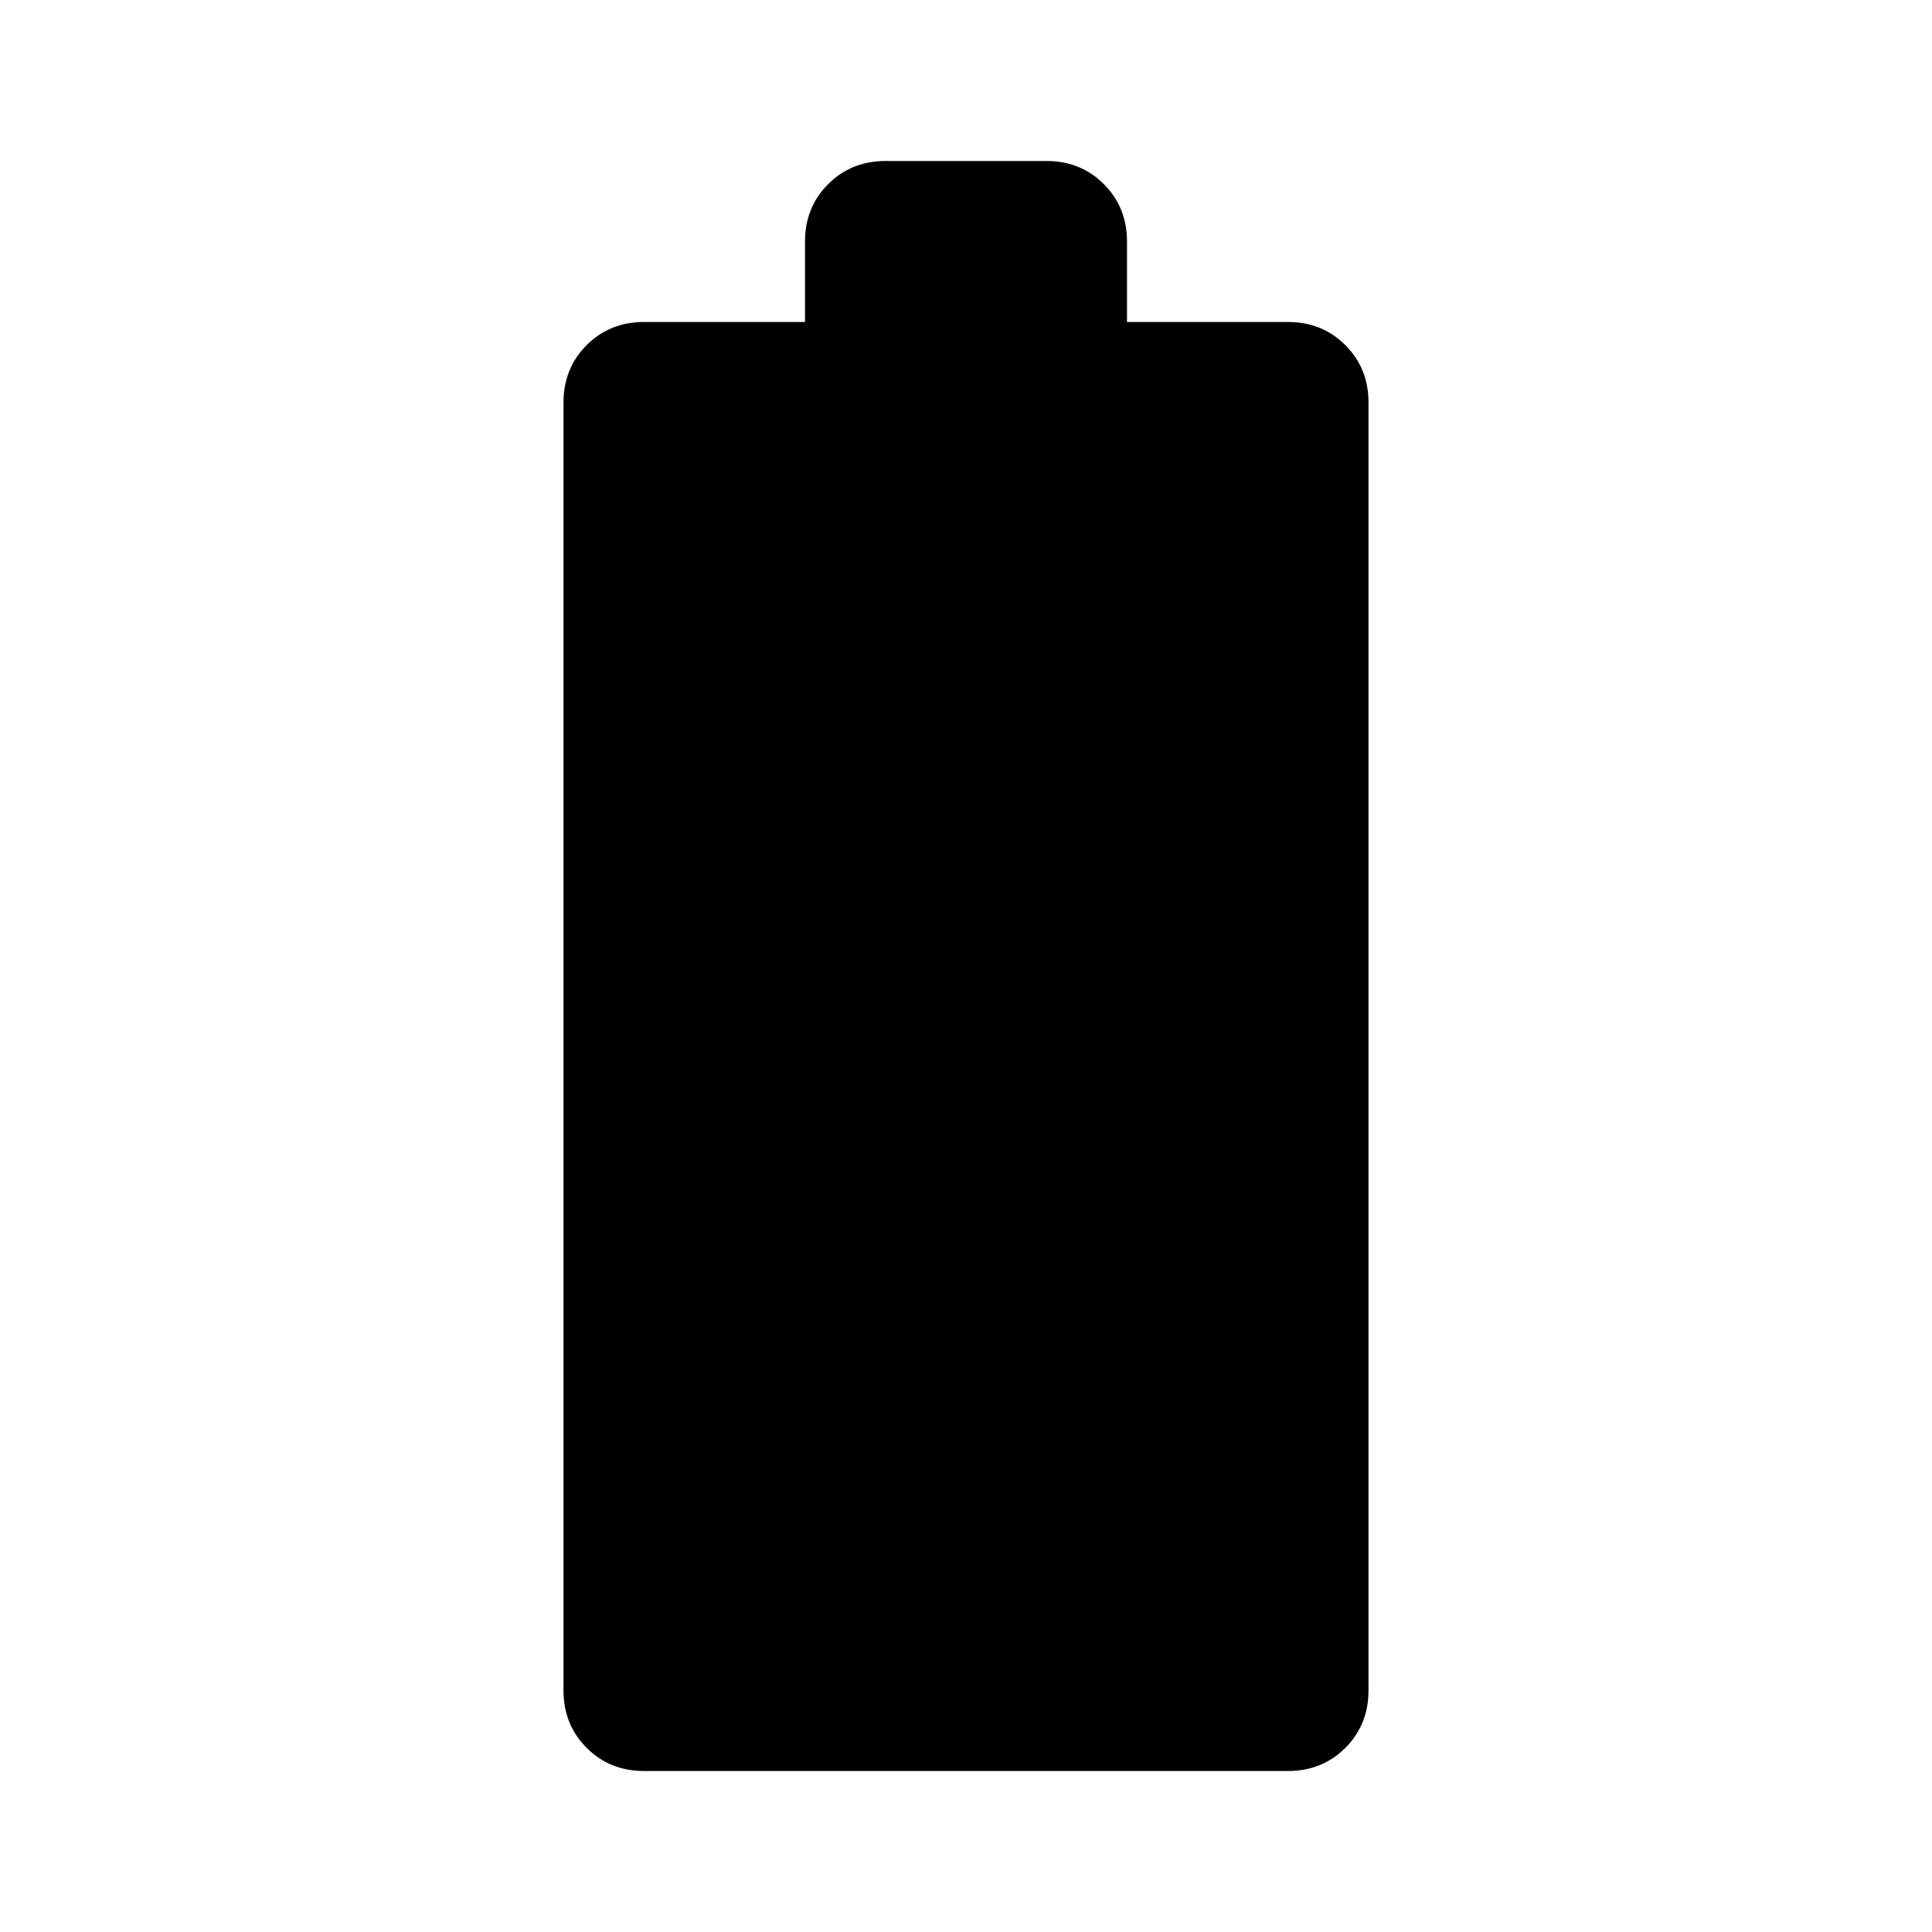
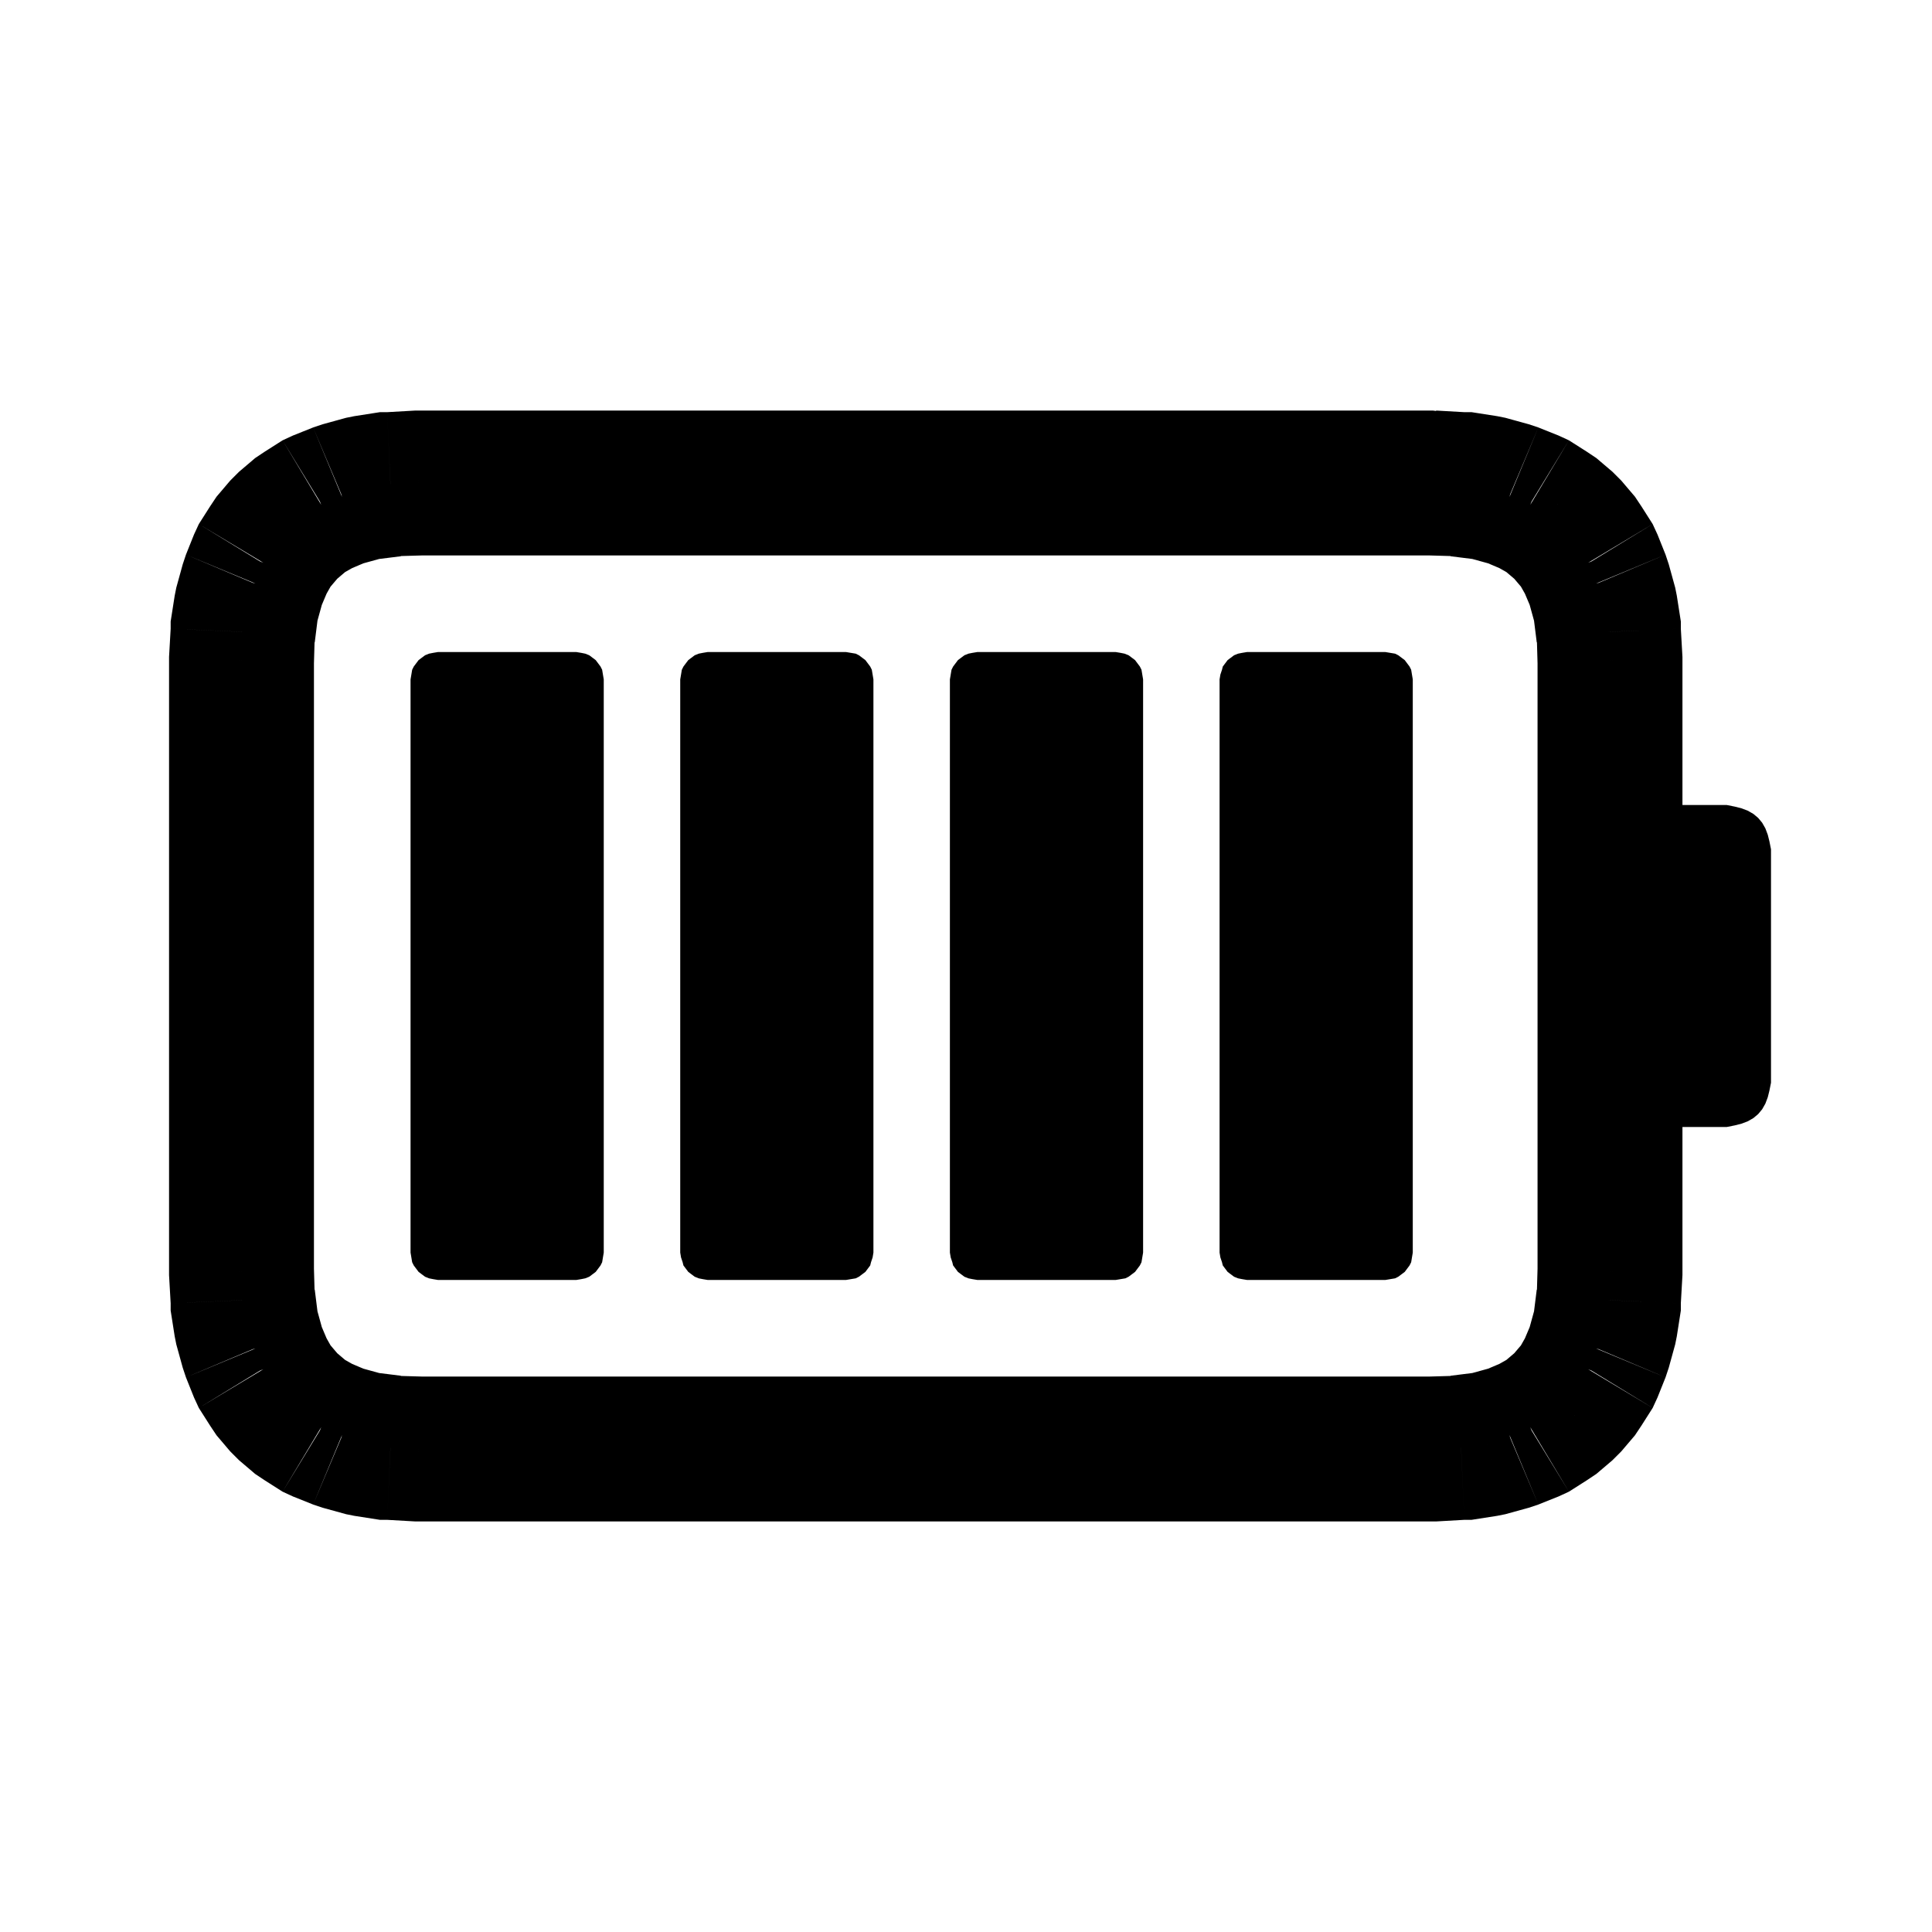
- <svg xmlns="http://www.w3.org/2000/svg" height="24" viewBox="0 -960 960 960" width="24">
-   <path d="M320-80q-17 0-28.5-11.5T280-120v-640q0-17 11.5-28.5T320-800h80v-40q0-17 11.5-28.5T440-880h80q17 0 28.5 11.5T560-840v40h80q17 0 28.5 11.5T680-760v640q0 17-11.5 28.5T640-80H320Z" />
+ <svg xmlns="http://www.w3.org/2000/svg" viewBox="0 0 24 24">
+   <path d="M17.84,5.1 18.19,5.12 18.11,6.91 17.76,6.9ZM18.28,5.12 18.6,5.17 18.34,6.95 18.02,6.91ZM18.7,5.19 18.99,5.27 18.53,7.01 18.24,6.93ZM19.11,5.31 19.36,5.41 18.68,7.08 18.42,6.97ZM19.49,5.47 19.71,5.61 18.79,7.15 18.56,7.02ZM19.83,5.69 20.03,5.86 18.87,7.24 18.67,7.07ZM20.14,5.97 20.31,6.17 18.93,7.33 18.76,7.13ZM20.39,6.29 20.53,6.51 18.98,7.44 18.85,7.21ZM20.59,6.64 20.69,6.89 19.03,7.58 18.92,7.32ZM20.73,7.01 20.81,7.3 19.07,7.76 18.99,7.47ZM20.83,7.4 20.88,7.72 19.09,7.98 19.05,7.66ZM20.88,7.81 20.9,8.16 19.1,8.24 19.09,7.89ZM20.9,8.2 20.9,15.8 19.1,15.8 19.1,8.2ZM20.9,15.84 20.88,16.19 19.09,16.11 19.1,15.76ZM20.88,16.28 20.83,16.6 19.05,16.34 19.09,16.02ZM20.81,16.7 20.73,16.99 18.99,16.53 19.07,16.24ZM20.69,17.11 20.59,17.36 18.92,16.68 19.03,16.42ZM20.53,17.49 20.39,17.71 18.85,16.79 18.98,16.56ZM20.31,17.83 20.14,18.03 18.76,16.87 18.93,16.67ZM20.03,18.14 19.83,18.31 18.67,16.93 18.87,16.76ZM19.71,18.39 19.49,18.53 18.56,16.98 18.79,16.85ZM19.36,18.59 19.11,18.69 18.42,17.03 18.68,16.92ZM18.99,18.73 18.7,18.81 18.24,17.07 18.53,16.99ZM18.6,18.83 18.28,18.88 18.02,17.09 18.34,17.05ZM18.19,18.88 17.84,18.9 17.76,17.1 18.11,17.09ZM17.8,18.9 5.2,18.9 5.2,17.1 17.8,17.1ZM5.16,18.9 4.81,18.88 4.89,17.09 5.24,17.1ZM4.72,18.88 4.4,18.83 4.66,17.05 4.98,17.09ZM4.3,18.81 4.01,18.73 4.47,16.99 4.76,17.07ZM3.89,18.69 3.64,18.59 4.32,16.92 4.58,17.03ZM3.51,18.53 3.29,18.39 4.21,16.85 4.44,16.98ZM3.17,18.31 2.97,18.14 4.13,16.76 4.33,16.93ZM2.86,18.03 2.69,17.83 4.07,16.67 4.24,16.87ZM2.61,17.71 2.47,17.49 4.02,16.56 4.15,16.79ZM2.41,17.36 2.31,17.11 3.97,16.42 4.08,16.68ZM2.27,16.99 2.19,16.7 3.93,16.24 4.01,16.53ZM2.17,16.6 2.12,16.28 3.91,16.02 3.95,16.34ZM2.12,16.19 2.1,15.84 3.9,15.76 3.91,16.11ZM2.1,15.8 2.1,8.2 3.9,8.2 3.9,15.8ZM2.1,8.16 2.12,7.81 3.91,7.89 3.9,8.24ZM2.12,7.72 2.17,7.4 3.95,7.66 3.91,7.98ZM2.19,7.3 2.27,7.01 4.01,7.47 3.93,7.76ZM2.31,6.89 2.41,6.64 4.08,7.32 3.97,7.58ZM2.47,6.51 2.61,6.29 4.15,7.21 4.02,7.44ZM2.69,6.17 2.86,5.97 4.24,7.13 4.07,7.33ZM2.97,5.86 3.17,5.69 4.33,7.07 4.13,7.24ZM3.29,5.61 3.51,5.47 4.44,7.02 4.21,7.15ZM3.64,5.41 3.89,5.31 4.58,6.97 4.32,7.08ZM4.01,5.27 4.3,5.19 4.76,6.93 4.47,7.01ZM4.4,5.17 4.72,5.12 4.98,6.91 4.66,6.95ZM4.81,5.12 5.16,5.1 5.24,6.9 4.89,6.91ZM5.2,5.1 17.8,5.1 17.8,6.9 5.2,6.9ZM17.8,6.9 17.57,6.87 17.35,6.78 17.16,6.64 17.02,6.45 16.93,6.23 16.9,6 16.93,5.77 17.02,5.55 17.16,5.36 17.35,5.22 17.57,5.13 17.8,5.1 18.03,5.13 18.25,5.22 18.44,5.36 18.58,5.55 18.67,5.77 18.7,6 18.67,6.23 18.58,6.45 18.44,6.64 18.25,6.78 18.03,6.87ZM18.15,6.02 18.11,6.91 18.02,6.91ZM18.15,6.02 18.19,5.12 18.28,5.12ZM18.47,6.06 18.34,6.95 18.24,6.93ZM18.47,6.06 18.6,5.17 18.7,5.19ZM18.76,6.14 18.53,7.01 18.42,6.97ZM18.76,6.14 18.99,5.27 19.11,5.31ZM19.02,6.24 18.68,7.08 18.56,7.02ZM19.02,6.24 19.36,5.41 19.49,5.47ZM19.25,6.38 18.79,7.15 18.67,7.07ZM19.25,6.38 19.71,5.61 19.83,5.69ZM19.45,6.55 18.87,7.24 18.76,7.13ZM19.45,6.55 20.03,5.86 20.14,5.97ZM19.62,6.75 18.93,7.33 18.85,7.21ZM19.62,6.75 20.31,6.17 20.39,6.29ZM19.76,6.98 18.98,7.44 18.92,7.32ZM19.76,6.98 20.53,6.51 20.59,6.64ZM19.86,7.24 19.03,7.58 18.99,7.47ZM19.86,7.24 20.69,6.89 20.73,7.01ZM19.94,7.53 19.07,7.76 19.05,7.66ZM19.94,7.53 20.81,7.3 20.83,7.4ZM19.98,7.85 19.09,7.98 19.09,7.89ZM19.98,7.85 20.88,7.72 20.88,7.81ZM20,8.2 19.1,8.24 19.1,8.2ZM20,8.2 20.9,8.16 20.9,8.2ZM20,15.8 19.1,15.8 19.1,15.76ZM20,15.8 20.9,15.8 20.9,15.84ZM19.98,16.15 19.09,16.11 19.09,16.02ZM19.98,16.15 20.88,16.19 20.88,16.28ZM19.94,16.47 19.05,16.34 19.07,16.24ZM19.94,16.47 20.83,16.6 20.81,16.7ZM19.86,16.76 18.99,16.53 19.03,16.42ZM19.86,16.76 20.73,16.99 20.69,17.11ZM19.76,17.02 18.92,16.68 18.98,16.56ZM19.76,17.02 20.59,17.36 20.53,17.49ZM19.62,17.25 18.85,16.79 18.93,16.67ZM19.62,17.25 20.39,17.71 20.31,17.83ZM19.45,17.45 18.76,16.87 18.87,16.76ZM19.45,17.45 20.14,18.03 20.03,18.14ZM19.25,17.62 18.67,16.93 18.79,16.85ZM19.25,17.62 19.83,18.31 19.71,18.39ZM19.02,17.76 18.56,16.98 18.68,16.92ZM19.02,17.76 19.49,18.53 19.36,18.59ZM18.76,17.86 18.42,17.03 18.53,16.99ZM18.76,17.86 19.11,18.69 18.99,18.73ZM18.47,17.94 18.24,17.07 18.34,17.05ZM18.47,17.94 18.7,18.81 18.6,18.83ZM18.15,17.98 18.02,17.09 18.11,17.09ZM18.15,17.98 18.28,18.88 18.19,18.88ZM17.8,18 17.76,17.1 17.8,17.1ZM17.8,18 17.84,18.9 17.8,18.9ZM5.2,18 5.2,17.1 5.24,17.1ZM5.2,18 5.2,18.9 5.16,18.9ZM4.85,17.98 4.89,17.09 4.98,17.09ZM4.85,17.98 4.81,18.88 4.72,18.88ZM4.53,17.94 4.66,17.05 4.76,17.07ZM4.53,17.94 4.4,18.83 4.3,18.81ZM4.24,17.86 4.47,16.99 4.58,17.03ZM4.24,17.86 4.01,18.73 3.89,18.69ZM3.98,17.76 4.32,16.92 4.44,16.98ZM3.98,17.76 3.64,18.59 3.51,18.53ZM3.75,17.62 4.21,16.85 4.33,16.93ZM3.75,17.62 3.29,18.39 3.17,18.31ZM3.55,17.45 4.13,16.76 4.24,16.87ZM3.55,17.45 2.97,18.14 2.86,18.03ZM3.38,17.25 4.07,16.67 4.15,16.79ZM3.38,17.25 2.69,17.83 2.61,17.71ZM3.24,17.02 4.02,16.56 4.08,16.68ZM3.24,17.02 2.47,17.49 2.41,17.36ZM3.14,16.76 3.97,16.42 4.01,16.53ZM3.14,16.76 2.31,17.11 2.27,16.99ZM3.06,16.47 3.93,16.24 3.95,16.34ZM3.06,16.47 2.19,16.7 2.17,16.6ZM3.02,16.15 3.91,16.02 3.91,16.11ZM3.02,16.15 2.12,16.28 2.12,16.19ZM3,15.8 3.9,15.76 3.9,15.8ZM3,15.8 2.1,15.84 2.1,15.8ZM3,8.2 3.9,8.2 3.9,8.24ZM3,8.2 2.1,8.2 2.1,8.16ZM3.02,7.85 3.91,7.89 3.91,7.98ZM3.02,7.85 2.12,7.81 2.12,7.72ZM3.06,7.53 3.95,7.66 3.93,7.76ZM3.06,7.53 2.17,7.4 2.19,7.3ZM3.14,7.24 4.01,7.47 3.97,7.58ZM3.14,7.24 2.27,7.01 2.31,6.89ZM3.24,6.98 4.08,7.32 4.02,7.44ZM3.24,6.98 2.41,6.64 2.47,6.51ZM3.38,6.75 4.15,7.21 4.07,7.33ZM3.38,6.75 2.61,6.29 2.69,6.17ZM3.55,6.55 4.24,7.13 4.13,7.24ZM3.55,6.55 2.86,5.97 2.97,5.86ZM3.75,6.38 4.33,7.07 4.21,7.15ZM3.75,6.38 3.17,5.69 3.29,5.61ZM3.98,6.24 4.44,7.02 4.32,7.08ZM3.98,6.24 3.51,5.47 3.64,5.41ZM4.24,6.14 4.58,6.97 4.47,7.01ZM4.24,6.14 3.89,5.31 4.01,5.27ZM4.53,6.06 4.76,6.93 4.66,6.95ZM4.53,6.06 4.3,5.19 4.4,5.17ZM4.85,6.02 4.98,6.91 4.89,6.91ZM4.85,6.02 4.72,5.12 4.81,5.12ZM5.2,6 5.24,6.9 5.2,6.9ZM5.2,6 5.16,5.1 5.2,5.1ZM17.8,6.9 17.57,6.87 17.35,6.78 17.16,6.64 17.02,6.45 16.93,6.23 16.9,6 16.93,5.77 17.02,5.55 17.16,5.36 17.35,5.22 17.57,5.13 17.8,5.1 18.03,5.13 18.25,5.22 18.44,5.36 18.58,5.55 18.67,5.77 18.7,6 18.67,6.23 18.58,6.45 18.44,6.64 18.25,6.78 18.03,6.87ZM21.35,10 21.45,10 21.55,10.02 21.63,10.04 21.71,10.07 21.78,10.11 21.84,10.16 21.89,10.22 21.93,10.29 21.96,10.37 21.98,10.45 22,10.55 22,10.65 22,13.35 22,13.45 21.98,13.55 21.96,13.63 21.93,13.71 21.89,13.78 21.84,13.84 21.78,13.89 21.71,13.93 21.63,13.96 21.55,13.98 21.45,14 21.35,14 20.65,14 20.55,14 20.45,13.98 20.37,13.96 20.29,13.93 20.22,13.89 20.16,13.84 20.11,13.78 20.07,13.71 20.04,13.63 20.02,13.55 20,13.45 20,13.35 20,10.65 20,10.55 20.02,10.45 20.04,10.37 20.07,10.29 20.11,10.22 20.16,10.16 20.22,10.11 20.29,10.07 20.37,10.04 20.45,10.02 20.55,10 20.65,10ZM7.1,8.1 7.16,8.1 7.22,8.11 7.27,8.12 7.32,8.14 7.36,8.17 7.4,8.2 7.43,8.24 7.46,8.28 7.48,8.32 7.49,8.38 7.5,8.44 7.5,8.5 7.5,15.5 7.5,15.56 7.49,15.62 7.48,15.68 7.46,15.72 7.43,15.76 7.4,15.8 7.36,15.83 7.32,15.86 7.27,15.88 7.22,15.89 7.16,15.9 7.1,15.9 5.5,15.9 5.44,15.9 5.38,15.89 5.33,15.88 5.28,15.86 5.24,15.83 5.2,15.8 5.17,15.76 5.14,15.72 5.12,15.68 5.11,15.62 5.1,15.56 5.1,15.5 5.1,8.5 5.1,8.44 5.11,8.38 5.12,8.32 5.14,8.28 5.17,8.24 5.2,8.2 5.24,8.17 5.28,8.14 5.33,8.12 5.38,8.11 5.44,8.1 5.5,8.1ZM10.45,8.1 10.51,8.1 10.57,8.11 10.63,8.12 10.67,8.14 10.71,8.17 10.75,8.2 10.78,8.24 10.81,8.28 10.83,8.32 10.84,8.38 10.85,8.44 10.85,8.5 10.85,15.5 10.85,15.56 10.84,15.62 10.82,15.68 10.81,15.72 10.78,15.76 10.75,15.8 10.71,15.83 10.67,15.86 10.63,15.88 10.57,15.89 10.51,15.9 10.45,15.9 8.85,15.9 8.79,15.9 8.73,15.89 8.68,15.88 8.63,15.86 8.59,15.83 8.55,15.8 8.52,15.76 8.49,15.72 8.48,15.68 8.46,15.62 8.45,15.56 8.45,15.5 8.45,8.5 8.45,8.44 8.46,8.38 8.47,8.32 8.49,8.28 8.52,8.24 8.55,8.2 8.59,8.17 8.63,8.14 8.68,8.12 8.73,8.11 8.79,8.1 8.85,8.1ZM13.8,8.1 13.86,8.1 13.92,8.11 13.97,8.12 14.02,8.14 14.06,8.17 14.1,8.2 14.13,8.24 14.16,8.28 14.18,8.32 14.19,8.38 14.2,8.44 14.2,8.5 14.2,15.5 14.2,15.56 14.19,15.62 14.18,15.68 14.16,15.72 14.13,15.76 14.1,15.8 14.06,15.83 14.02,15.86 13.98,15.88 13.92,15.89 13.86,15.9 13.8,15.9 12.2,15.9 12.14,15.9 12.08,15.89 12.03,15.88 11.98,15.86 11.94,15.83 11.9,15.8 11.87,15.76 11.84,15.72 11.83,15.68 11.81,15.62 11.8,15.56 11.8,15.5 11.8,8.5 11.8,8.44 11.81,8.38 11.82,8.32 11.84,8.28 11.87,8.24 11.9,8.2 11.94,8.17 11.98,8.14 12.03,8.12 12.08,8.11 12.14,8.1 12.2,8.1ZM17.15,8.1 17.21,8.1 17.27,8.11 17.33,8.12 17.37,8.14 17.41,8.17 17.45,8.2 17.48,8.24 17.51,8.28 17.53,8.32 17.54,8.38 17.55,8.44 17.55,8.5 17.55,15.5 17.55,15.56 17.54,15.62 17.53,15.68 17.51,15.72 17.48,15.76 17.45,15.8 17.41,15.83 17.37,15.86 17.33,15.88 17.27,15.89 17.21,15.9 17.15,15.9 15.55,15.9 15.49,15.9 15.43,15.89 15.38,15.88 15.33,15.86 15.29,15.83 15.25,15.8 15.22,15.76 15.19,15.72 15.18,15.68 15.16,15.62 15.15,15.56 15.15,15.5 15.15,8.5 15.15,8.44 15.16,8.38 15.18,8.32 15.19,8.28 15.22,8.24 15.25,8.2 15.29,8.17 15.33,8.14 15.38,8.12 15.43,8.11 15.49,8.1 15.55,8.1Z" />
</svg>
